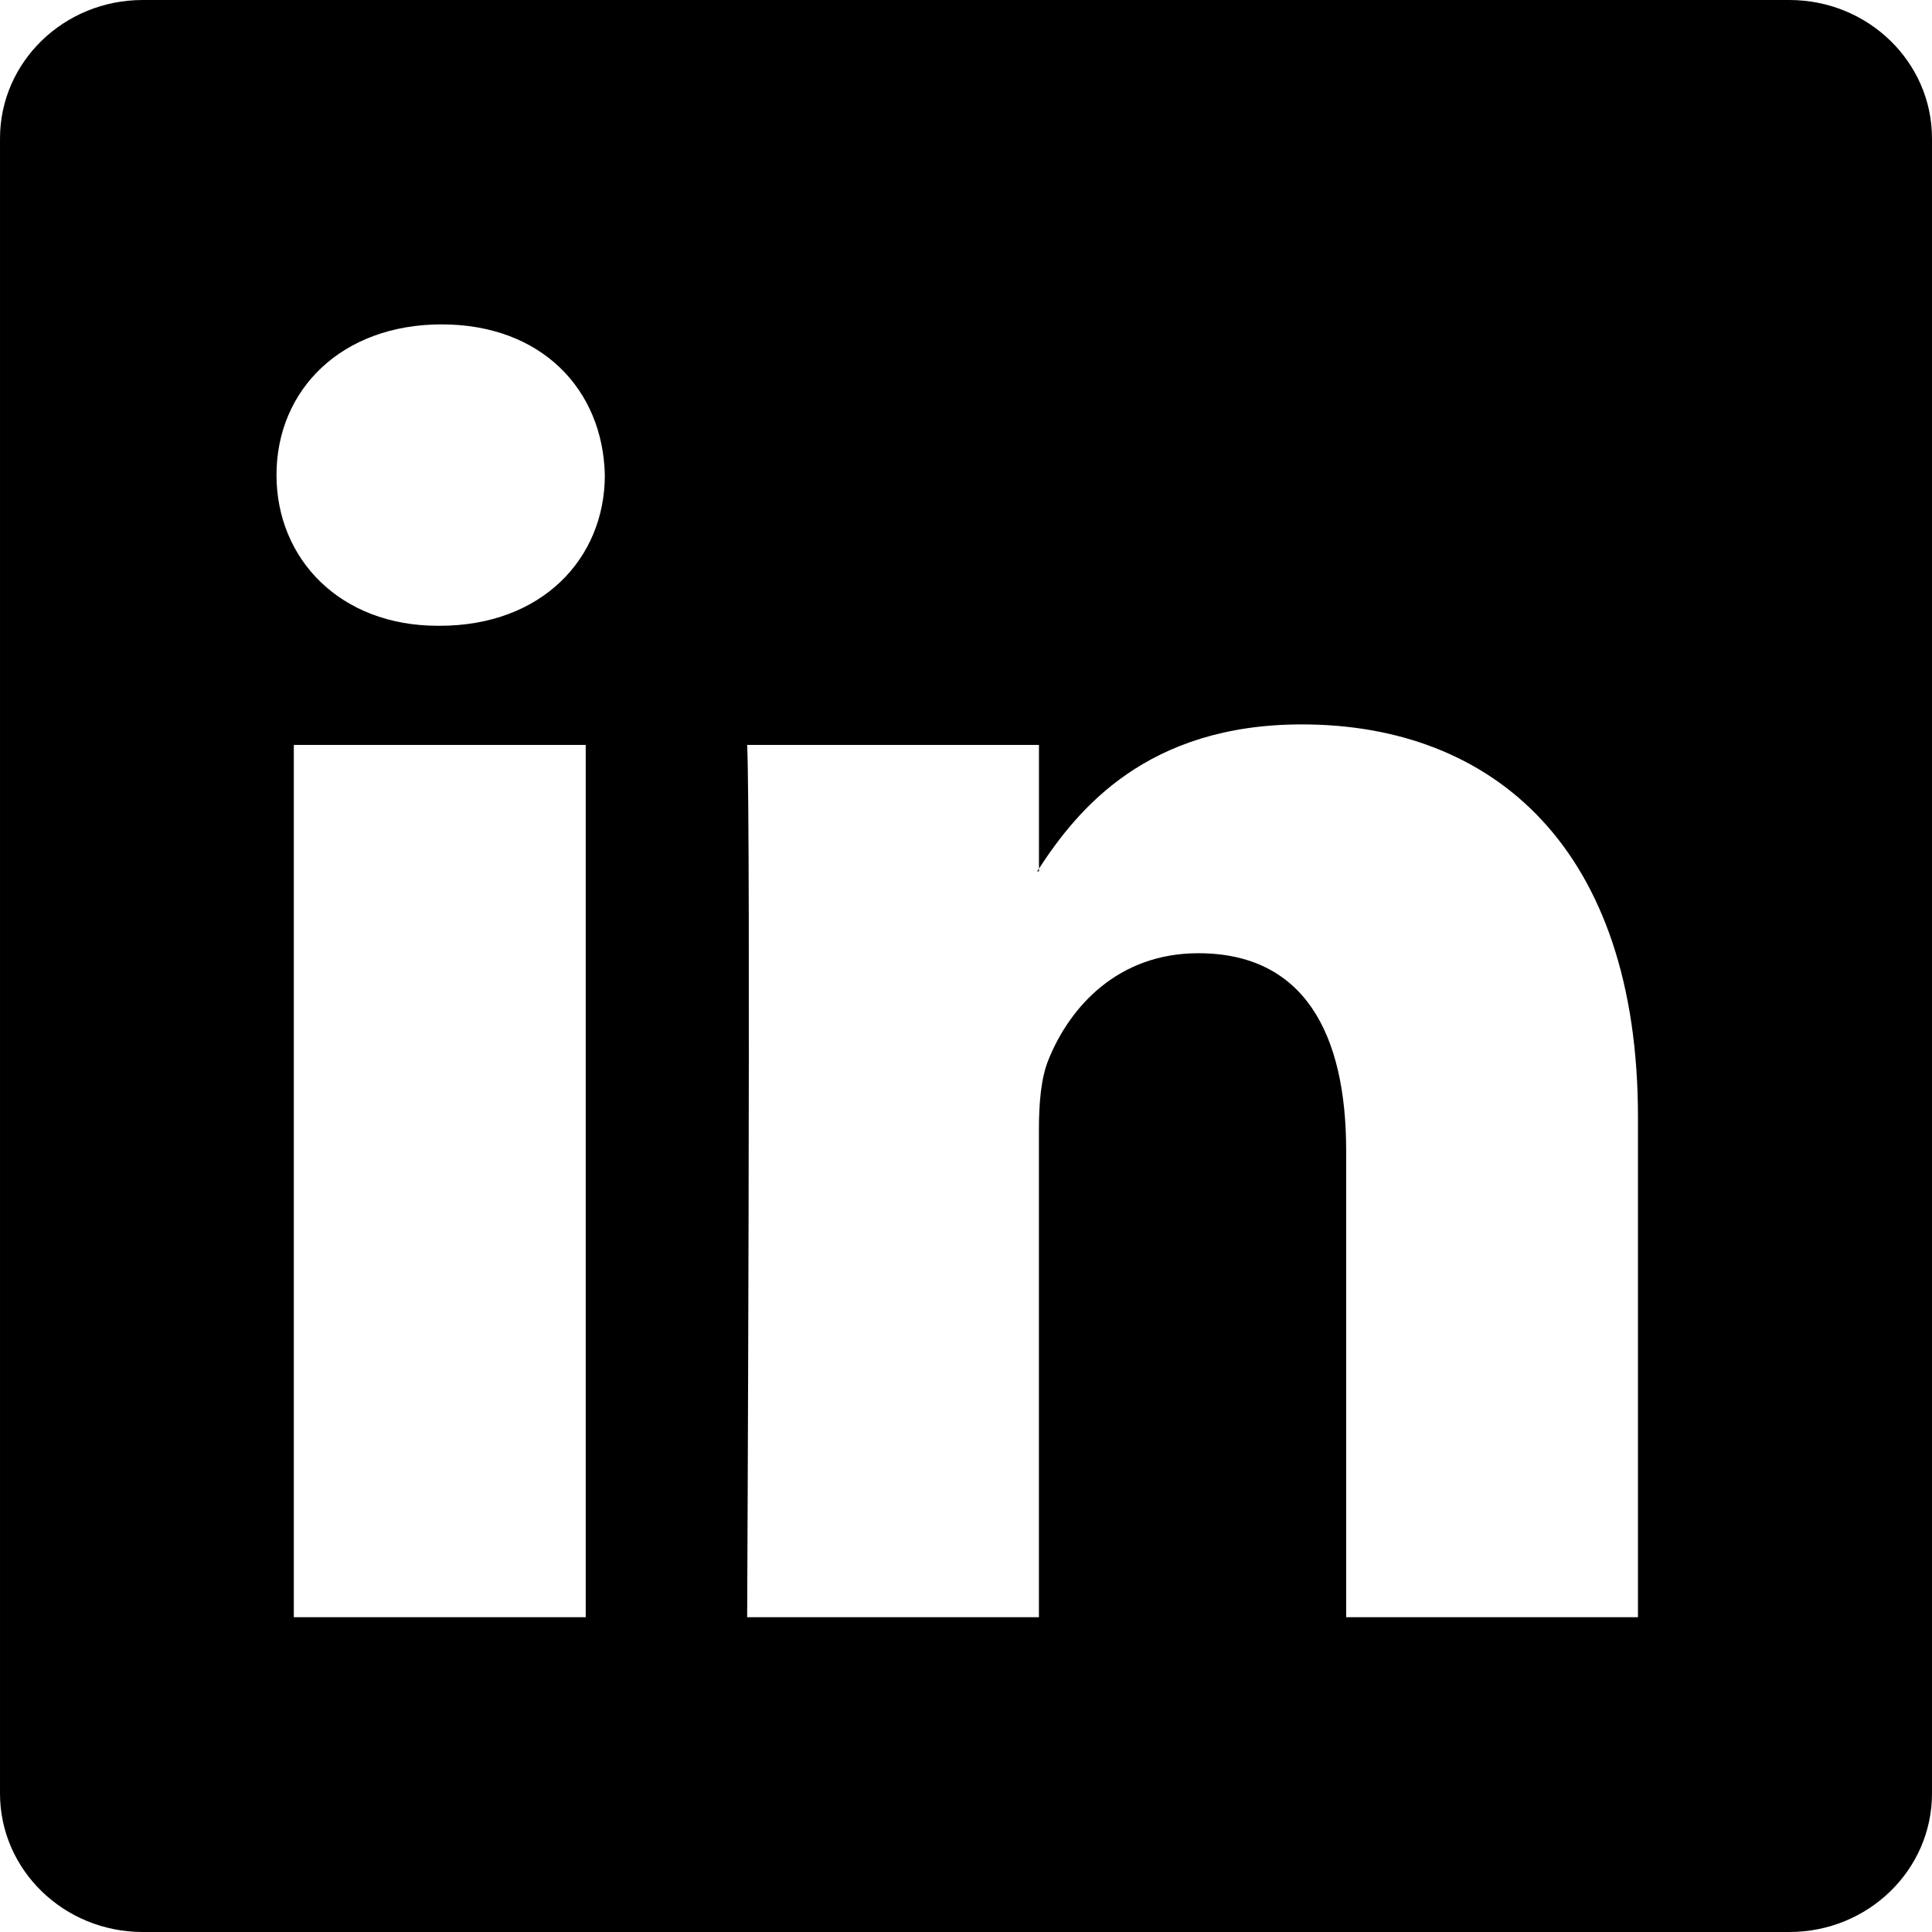
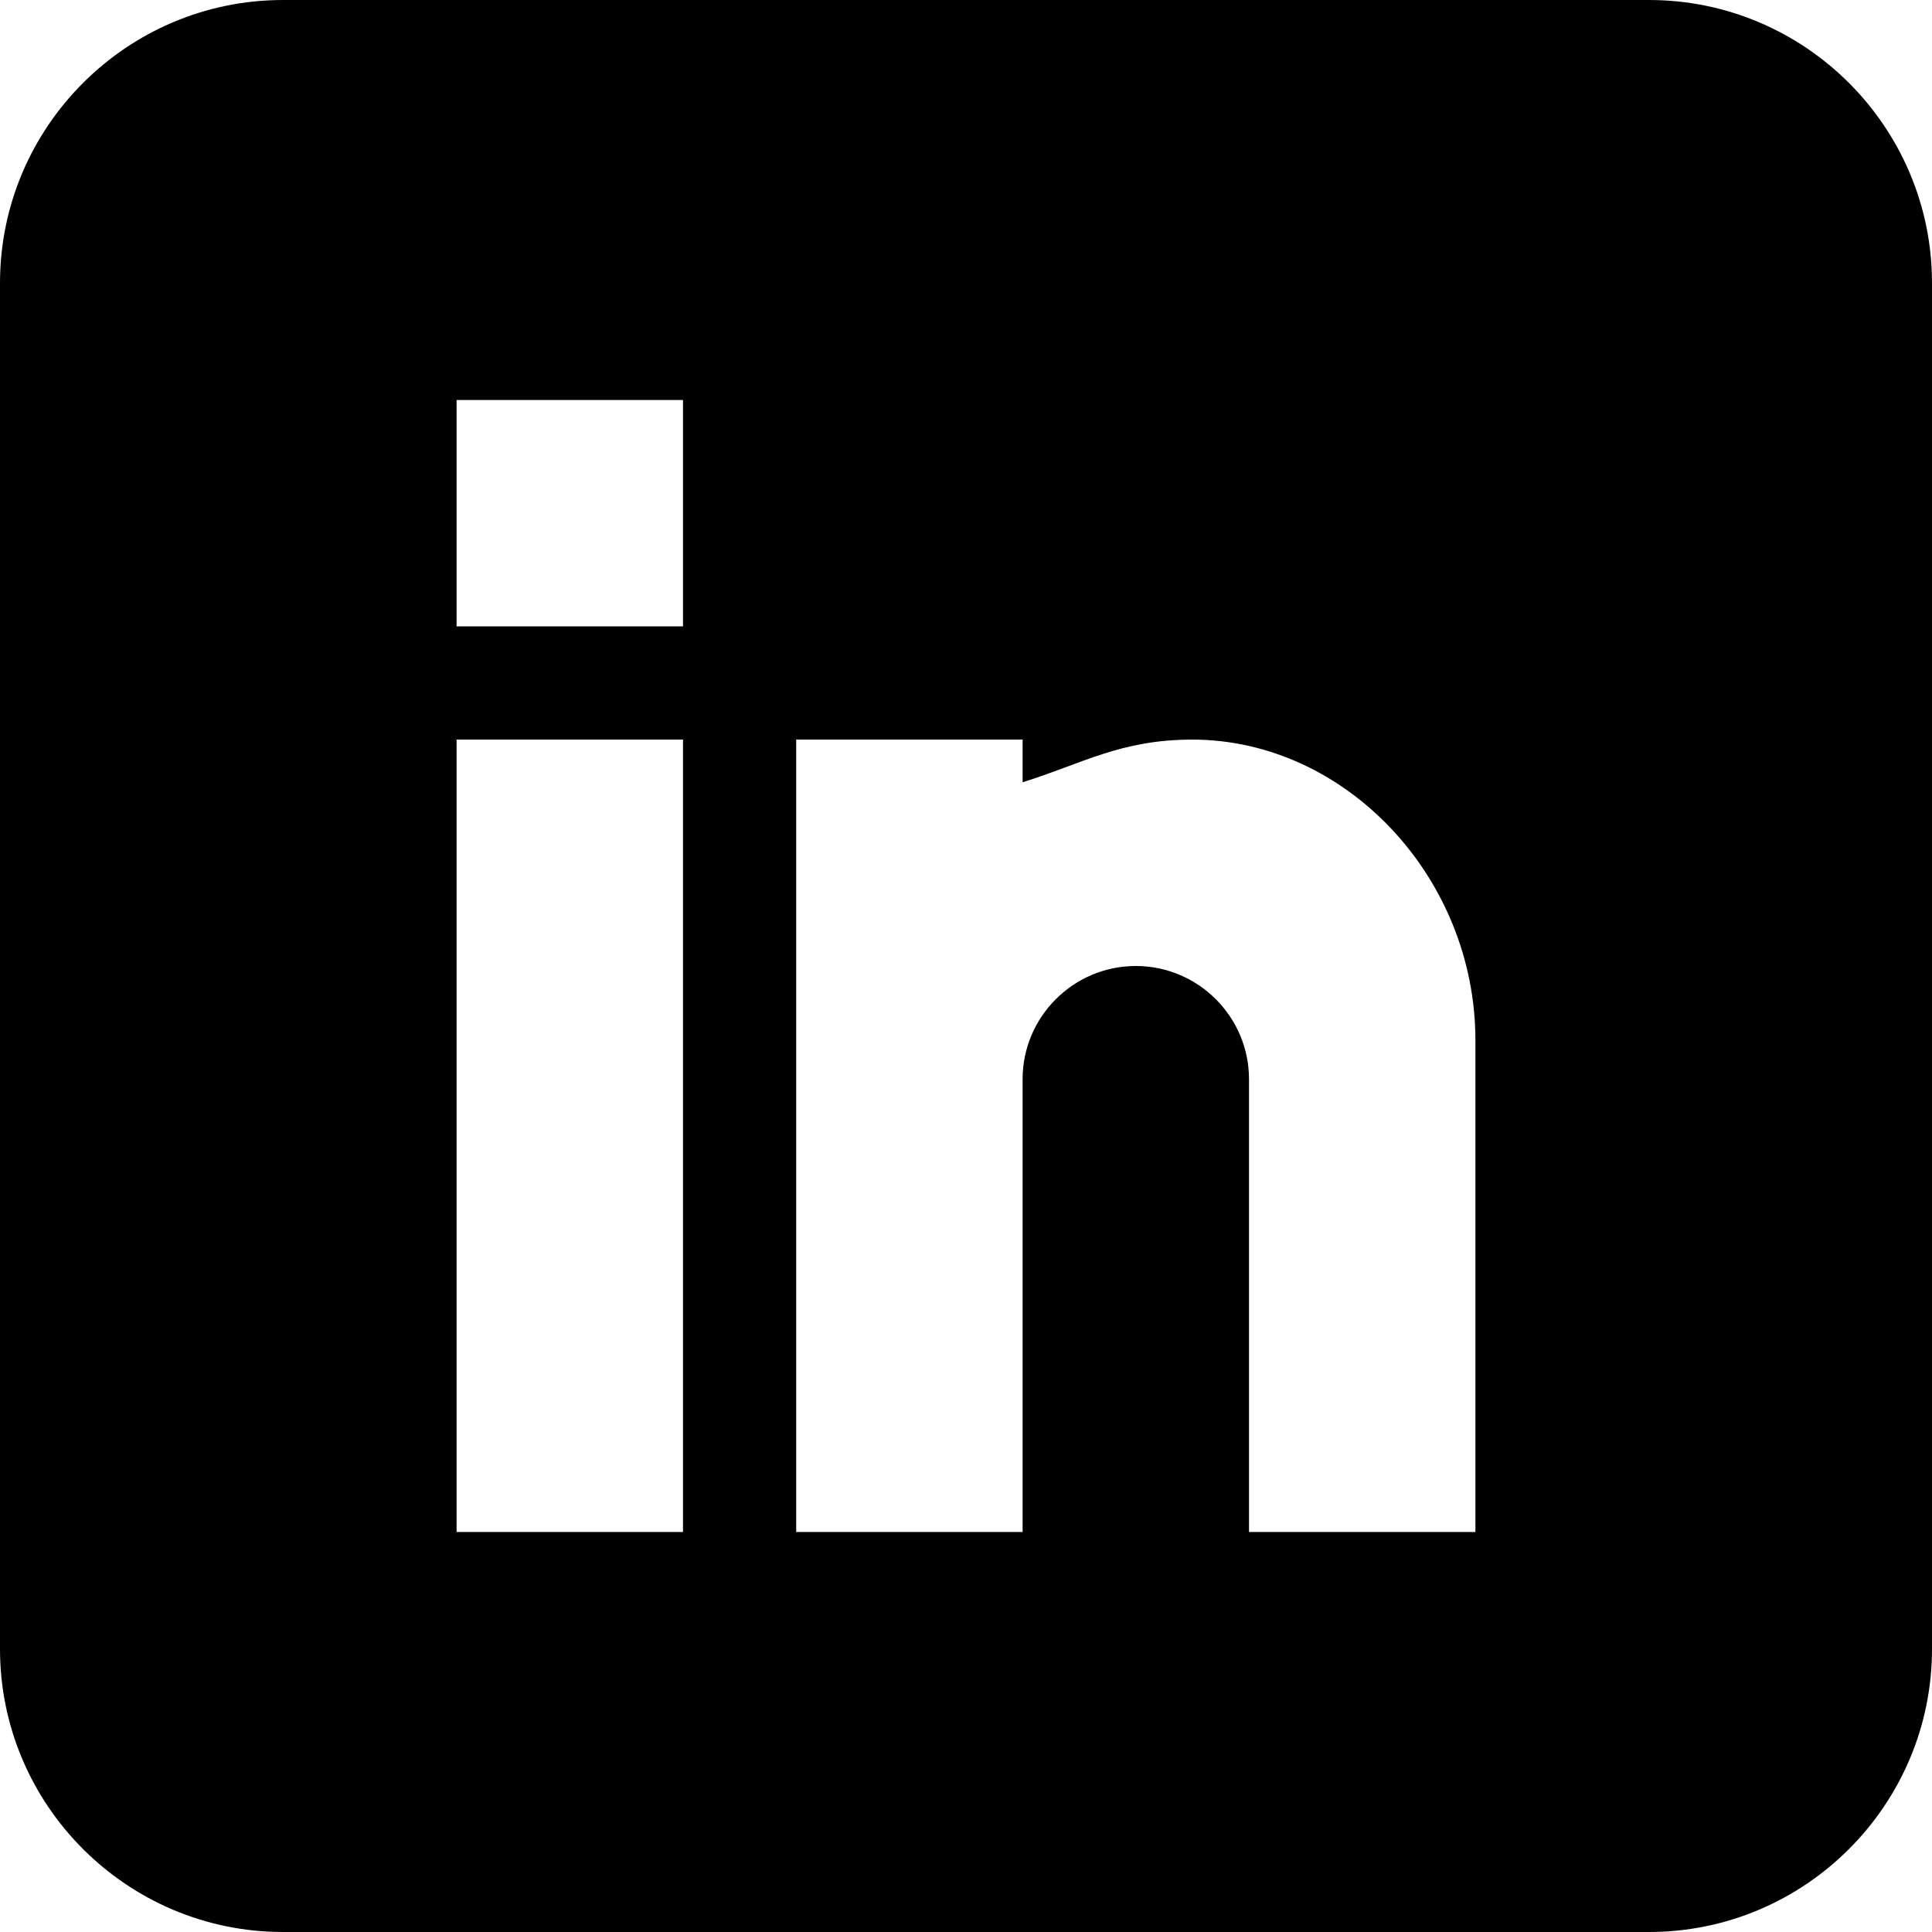
- <svg xmlns="http://www.w3.org/2000/svg" version="1.1" id="Capa_1" x="0px" y="0px" width="430.117px" height="430.118px" viewBox="0 0 430.117 430.118" style="enable-background:new 0 0 430.117 430.118;" xml:space="preserve">
-   <g>
-     <path id="LinkedIn__x28_alt_x29_" d="M398.355,0H31.782C14.229,0,0.002,13.793,0.002,30.817v368.471   c0,17.025,14.232,30.83,31.78,30.83h366.573c17.549,0,31.76-13.814,31.76-30.83V30.817C430.115,13.798,415.904,0,398.355,0z    M130.4,360.038H65.413V165.845H130.4V360.038z M97.913,139.315h-0.437c-21.793,0-35.92-14.904-35.92-33.563   c0-19.035,14.542-33.535,36.767-33.535c22.227,0,35.899,14.496,36.331,33.535C134.654,124.415,120.555,139.315,97.913,139.315z    M364.659,360.038h-64.966V256.138c0-26.107-9.413-43.921-32.907-43.921c-17.973,0-28.642,12.018-33.327,23.621   c-1.736,4.144-2.166,9.94-2.166,15.728v108.468h-64.954c0,0,0.85-175.979,0-194.192h64.964v27.531   c8.624-13.229,24.035-32.1,58.534-32.1c42.76,0,74.822,27.739,74.822,87.414V360.038z M230.883,193.99   c0.111-0.182,0.266-0.401,0.42-0.614v0.614H230.883z" />
-   </g>
-   <g>
- </g>
-   <g>
- </g>
-   <g>
- </g>
-   <g>
- </g>
-   <g>
- </g>
-   <g>
- </g>
-   <g>
- </g>
-   <g>
- </g>
-   <g>
- </g>
-   <g>
- </g>
-   <g>
- </g>
-   <g>
- </g>
-   <g>
- </g>
-   <g>
- </g>
-   <g>
- </g>
+ <svg xmlns="http://www.w3.org/2000/svg" viewBox="0 0 512 512">
+   <path d="m437 0h-362c-41.352 0-75 33.648-75 75v362c0 41.352 33.648 75 75 75h362c41.352 0 75-33.648 75-75v-362c0-41.352-33.648-75-75-75zm-256 406h-60v-210h60zm0-240h-60v-60h60zm210 240h-60v-120c0-16.539-13.461-30-30-30s-30 13.461-30 30v120h-60v-210h60v11.309c15.719-4.887 25.93-11.309 45-11.309 40.691.043 75 36.547 75 79.688zm0 0" />
</svg>
